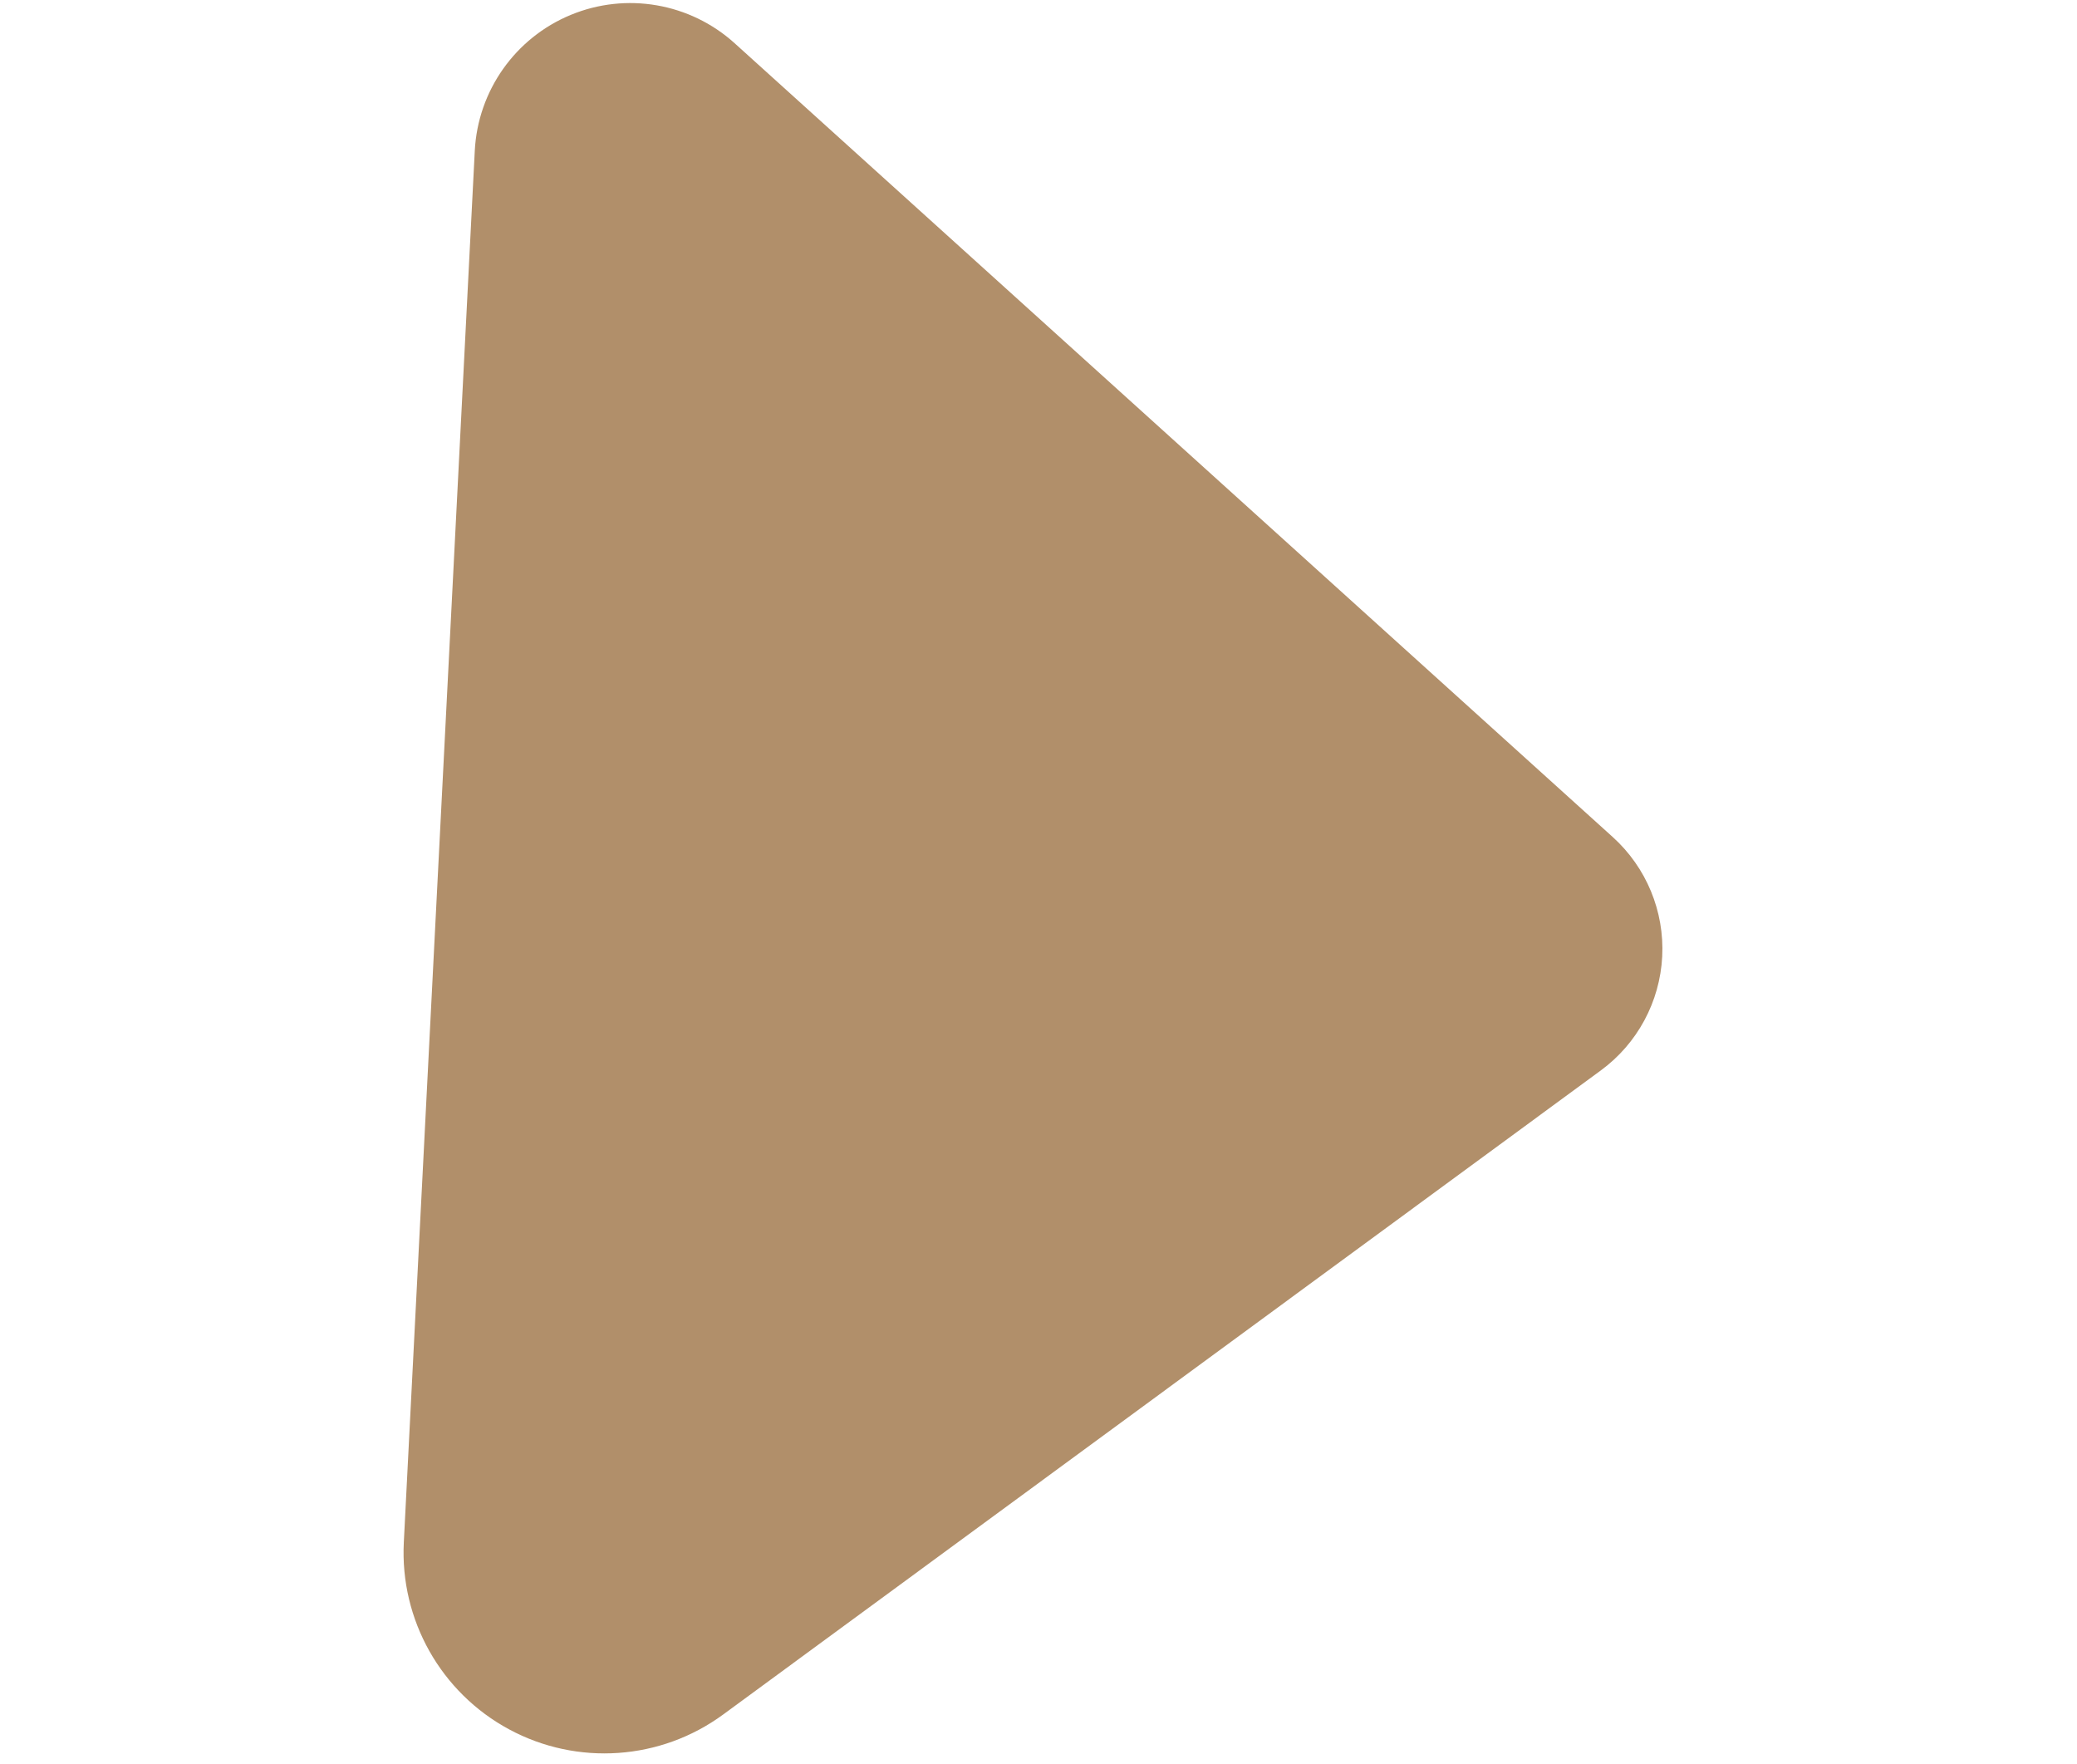
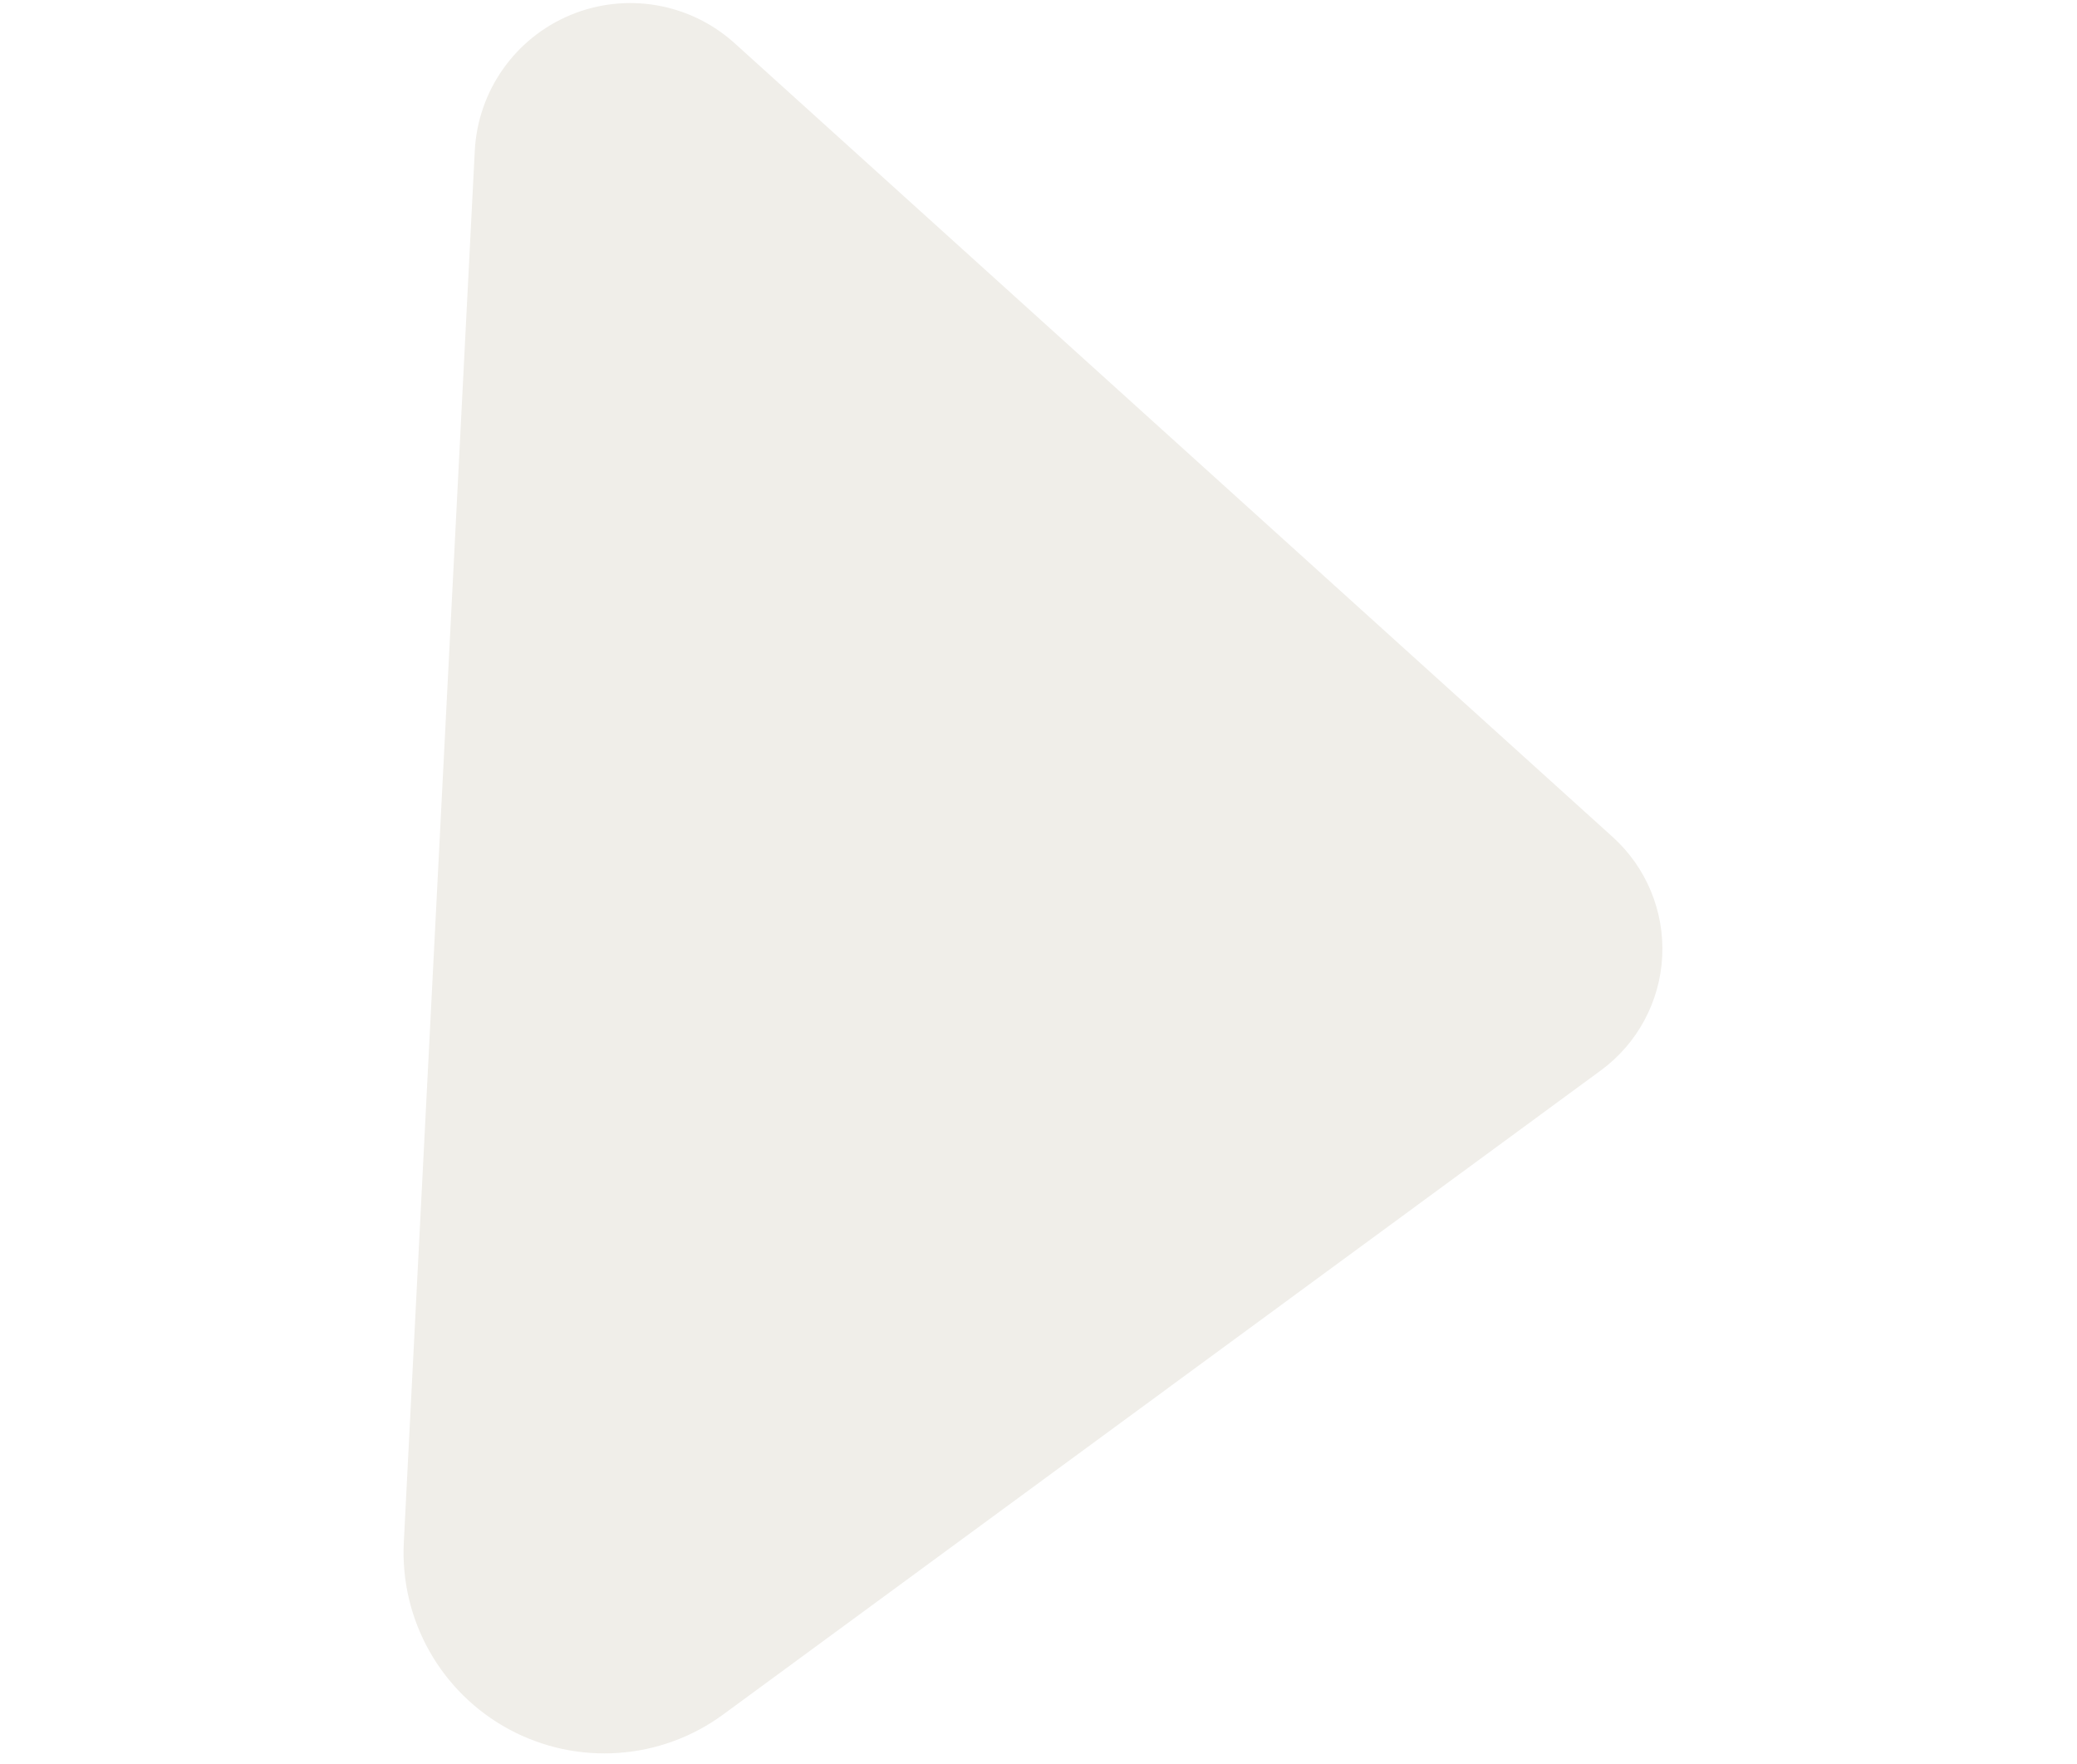
<svg xmlns="http://www.w3.org/2000/svg" id="knobBtn" width="33.8" height="28.7" viewBox="0 0 75 100" fill-rule="evenodd" clip-rule="evenodd" stroke-linejoin="round" stroke-miterlimit="2">
-   <path d="M70.063 47.458a8.547 8.547 0 01-.675 13.228L19.621 97.204a11.388 11.388 0 01-18.109-9.761L5.536 8.55A8.828 8.828 0 0120.27 2.451l49.793 45.007z" fill="#b18f6a" />
+   <path d="M70.063 47.458a8.547 8.547 0 01-.675 13.228L19.621 97.204a11.388 11.388 0 01-18.109-9.761L5.536 8.55A8.828 8.828 0 0120.27 2.451l49.793 45.007z" fill="#F0EEE9" />
</svg>
